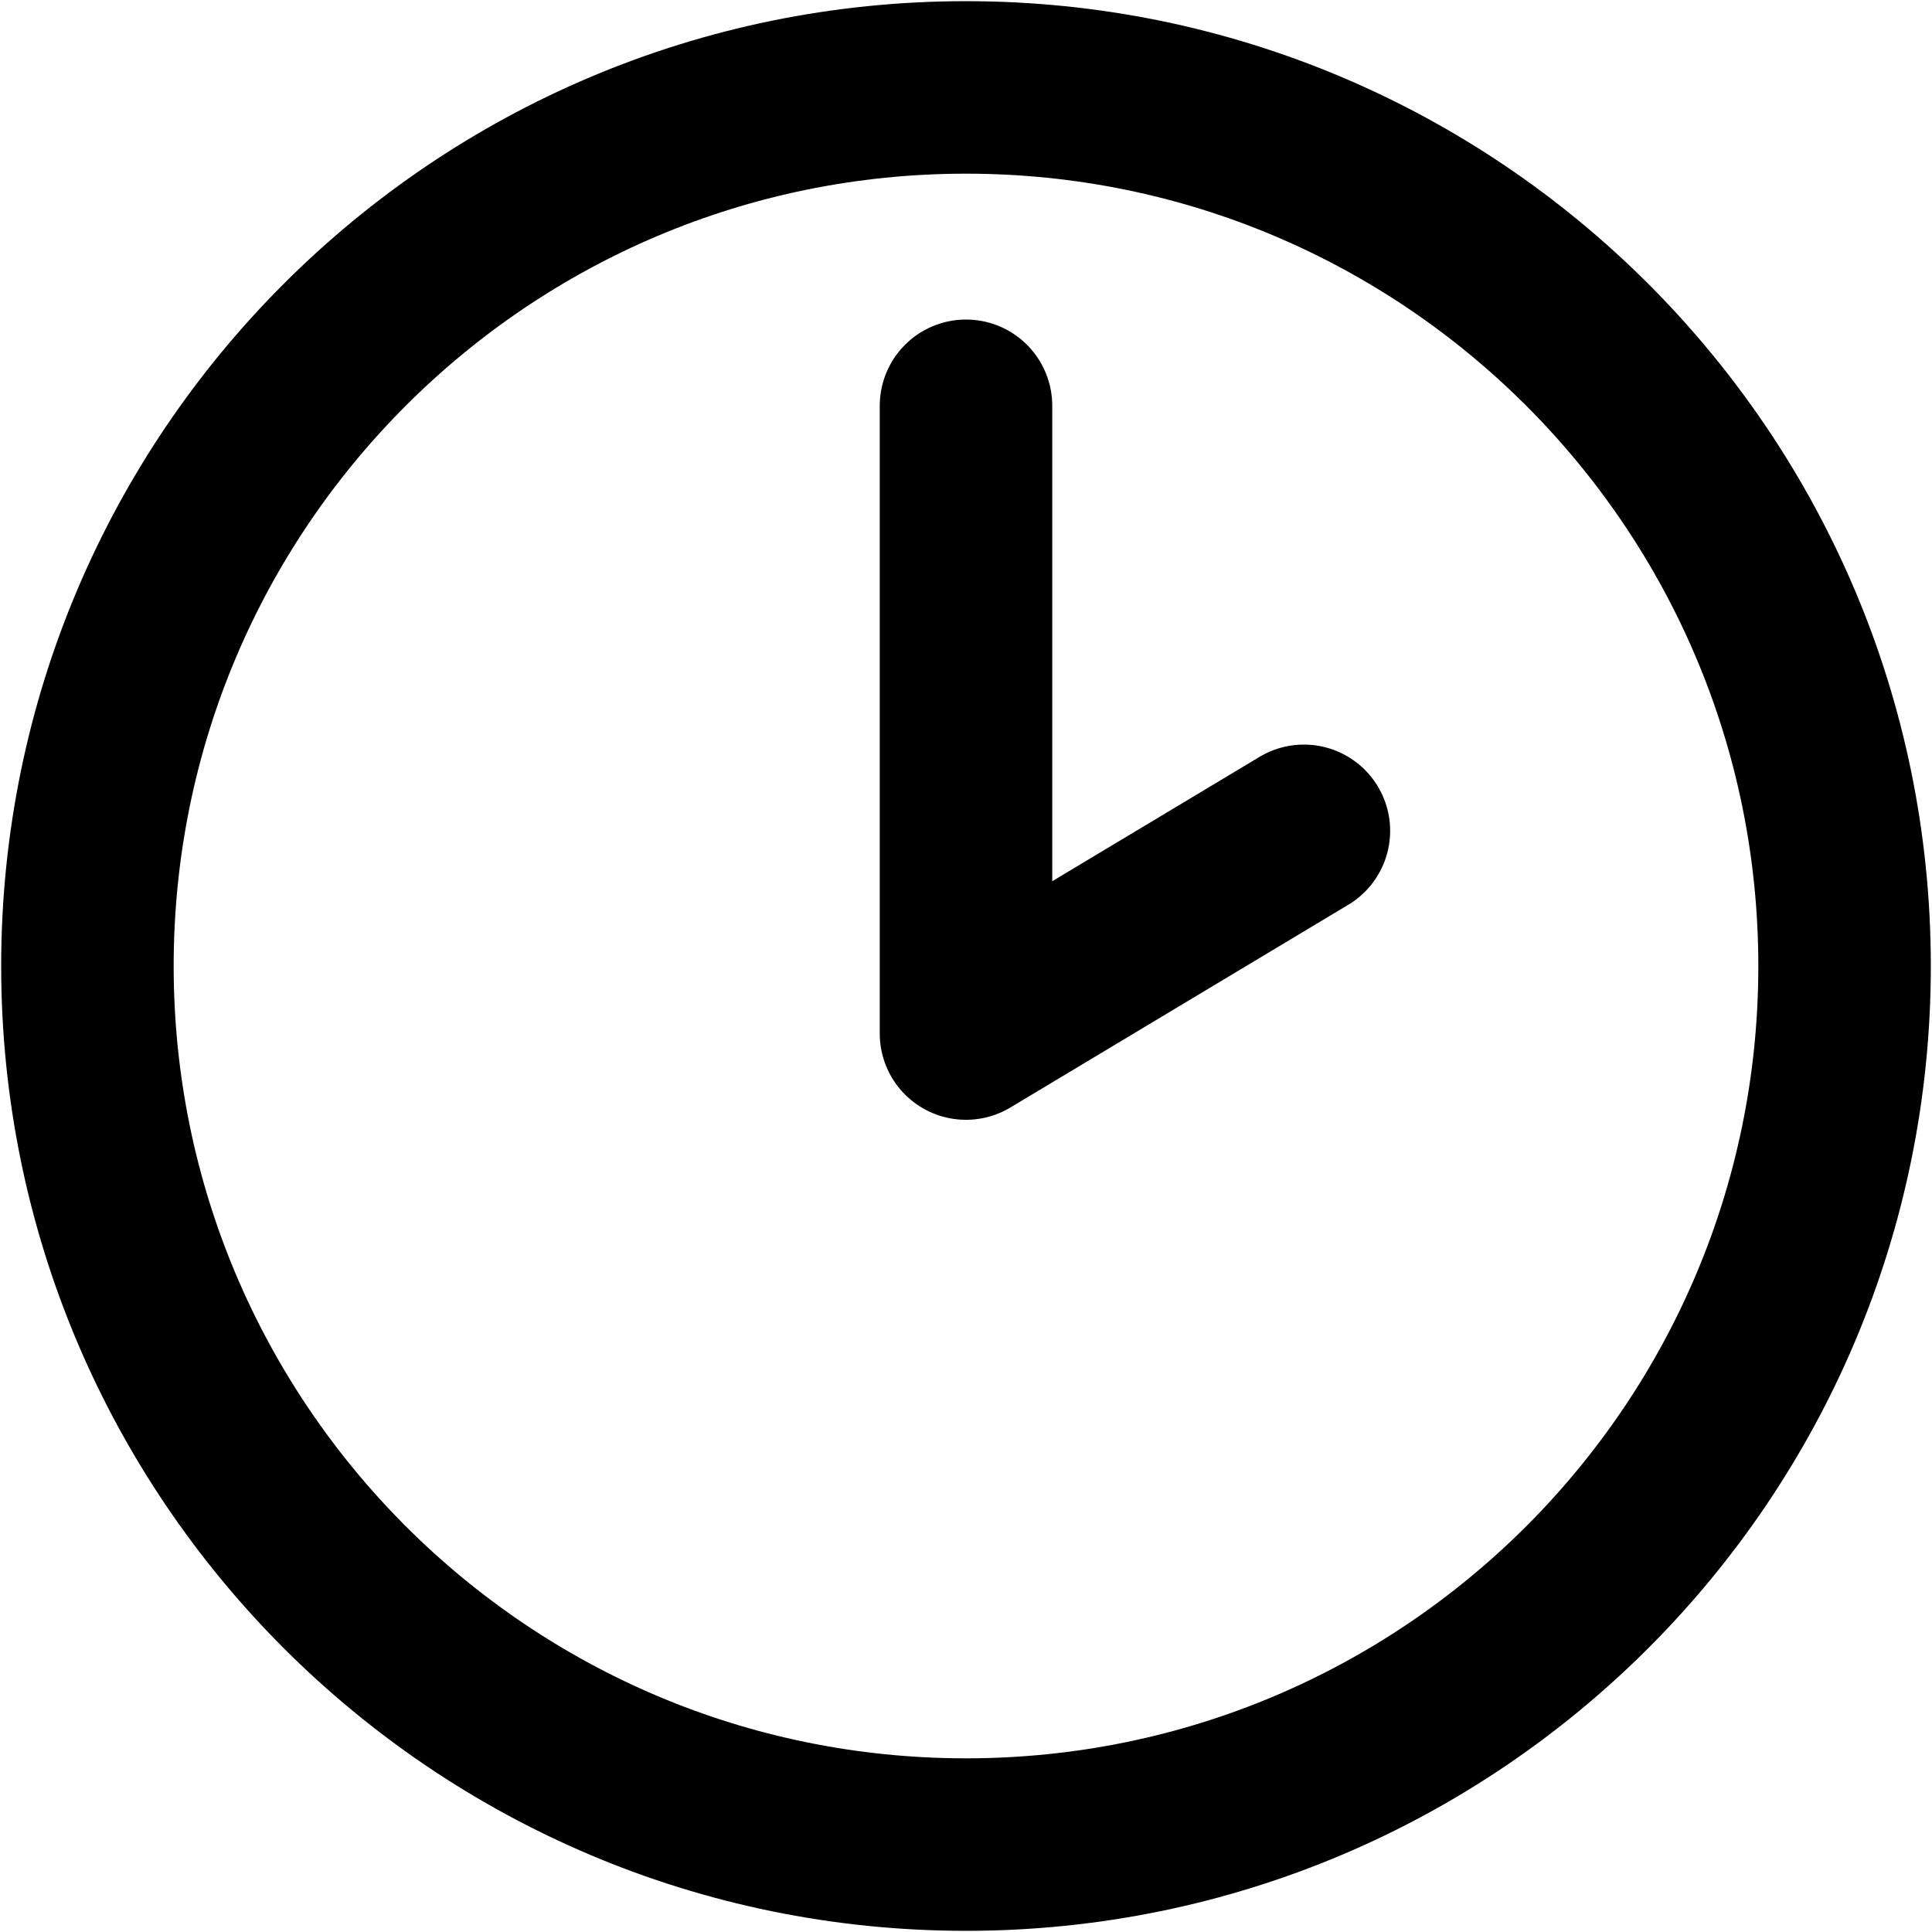
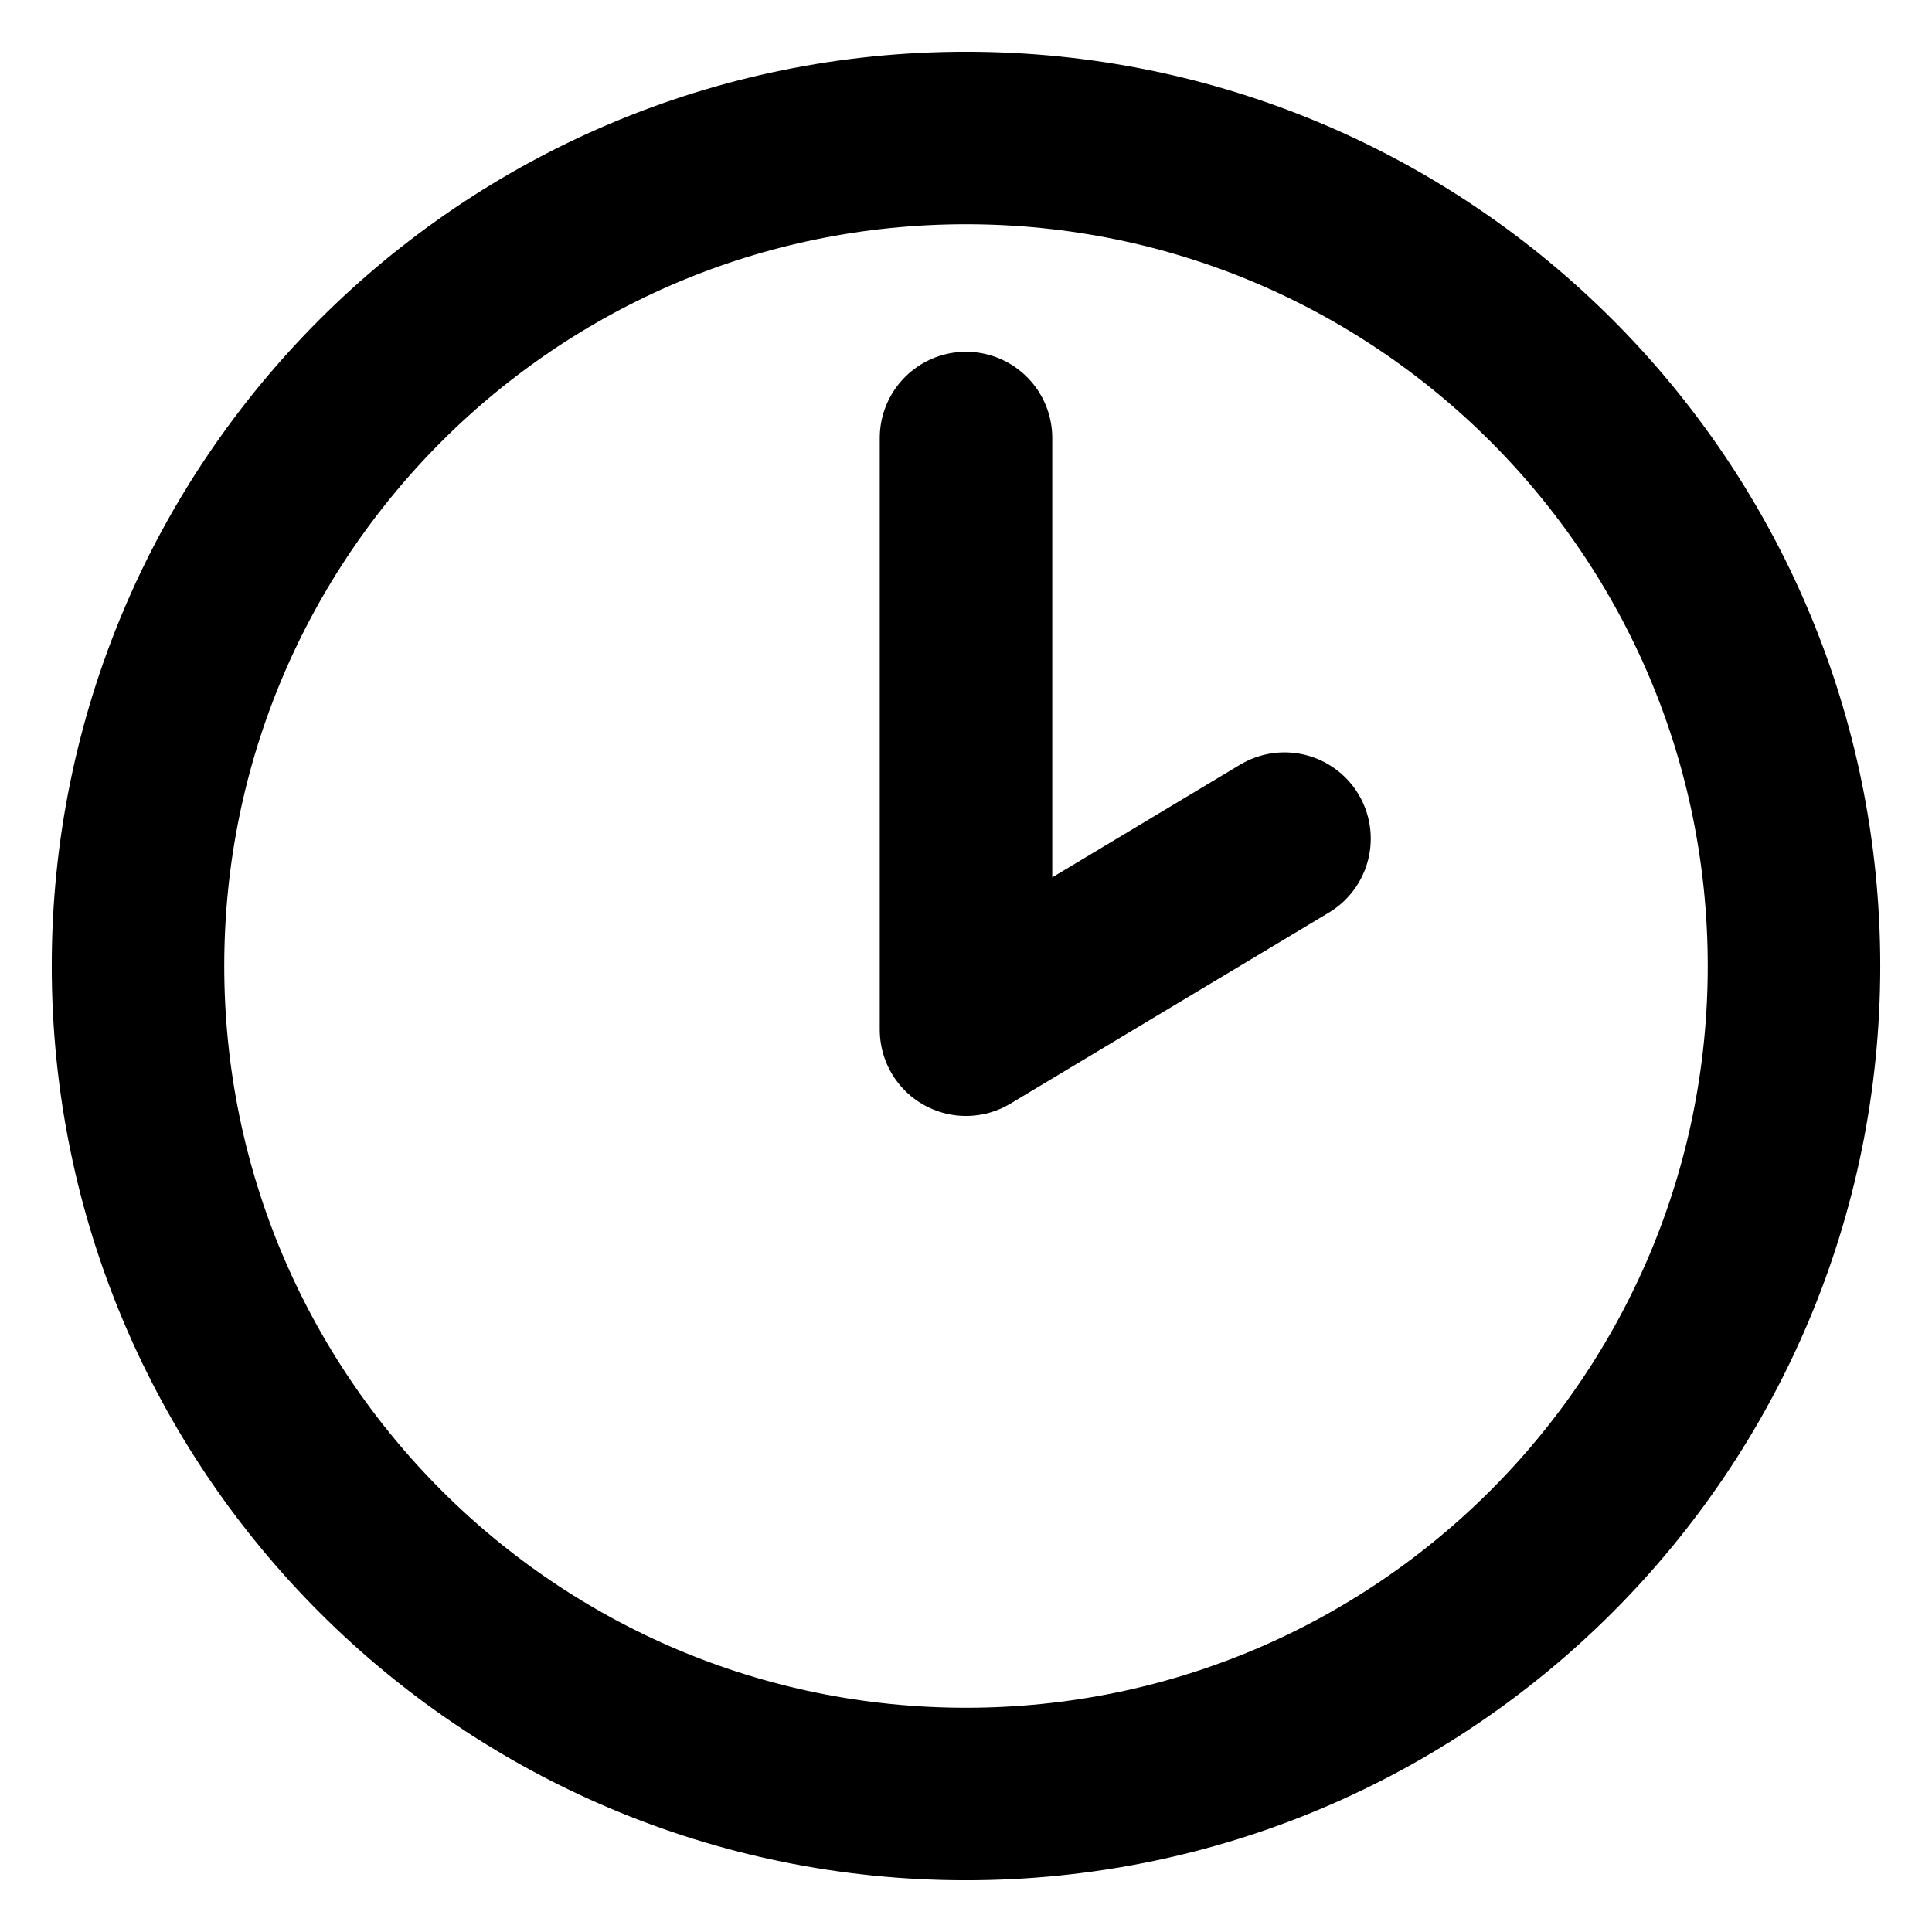
<svg xmlns="http://www.w3.org/2000/svg" width="28" height="28" viewBox="0 0 28 28" fill="none">
-   <path d="M18.897 12.041L14 14.979L14 5.881M26.733 14C26.733 21.032 21.032 26.733 14 26.733C6.968 26.733 1.267 21.032 1.267 14C1.267 6.968 6.968 1.267 14 1.267C21.032 1.267 26.733 6.968 26.733 14Z" stroke="black" stroke-width="2.5" stroke-linecap="round" stroke-linejoin="round" />
+   <path d="M14 26C20.627 26 26 20.627 26 14C26 7.373 20.627 2 14 2C7.373 2 2 7.373 2 14C2 20.627 7.373 26 14 26Z" stroke="black" stroke-width="2.5" stroke-linecap="round" stroke-linejoin="round" />
+   <path d="M18.616 12.154L14 14.923L14 6.348" stroke="black" stroke-width="2.5" stroke-linecap="round" stroke-linejoin="round" />
</svg>
